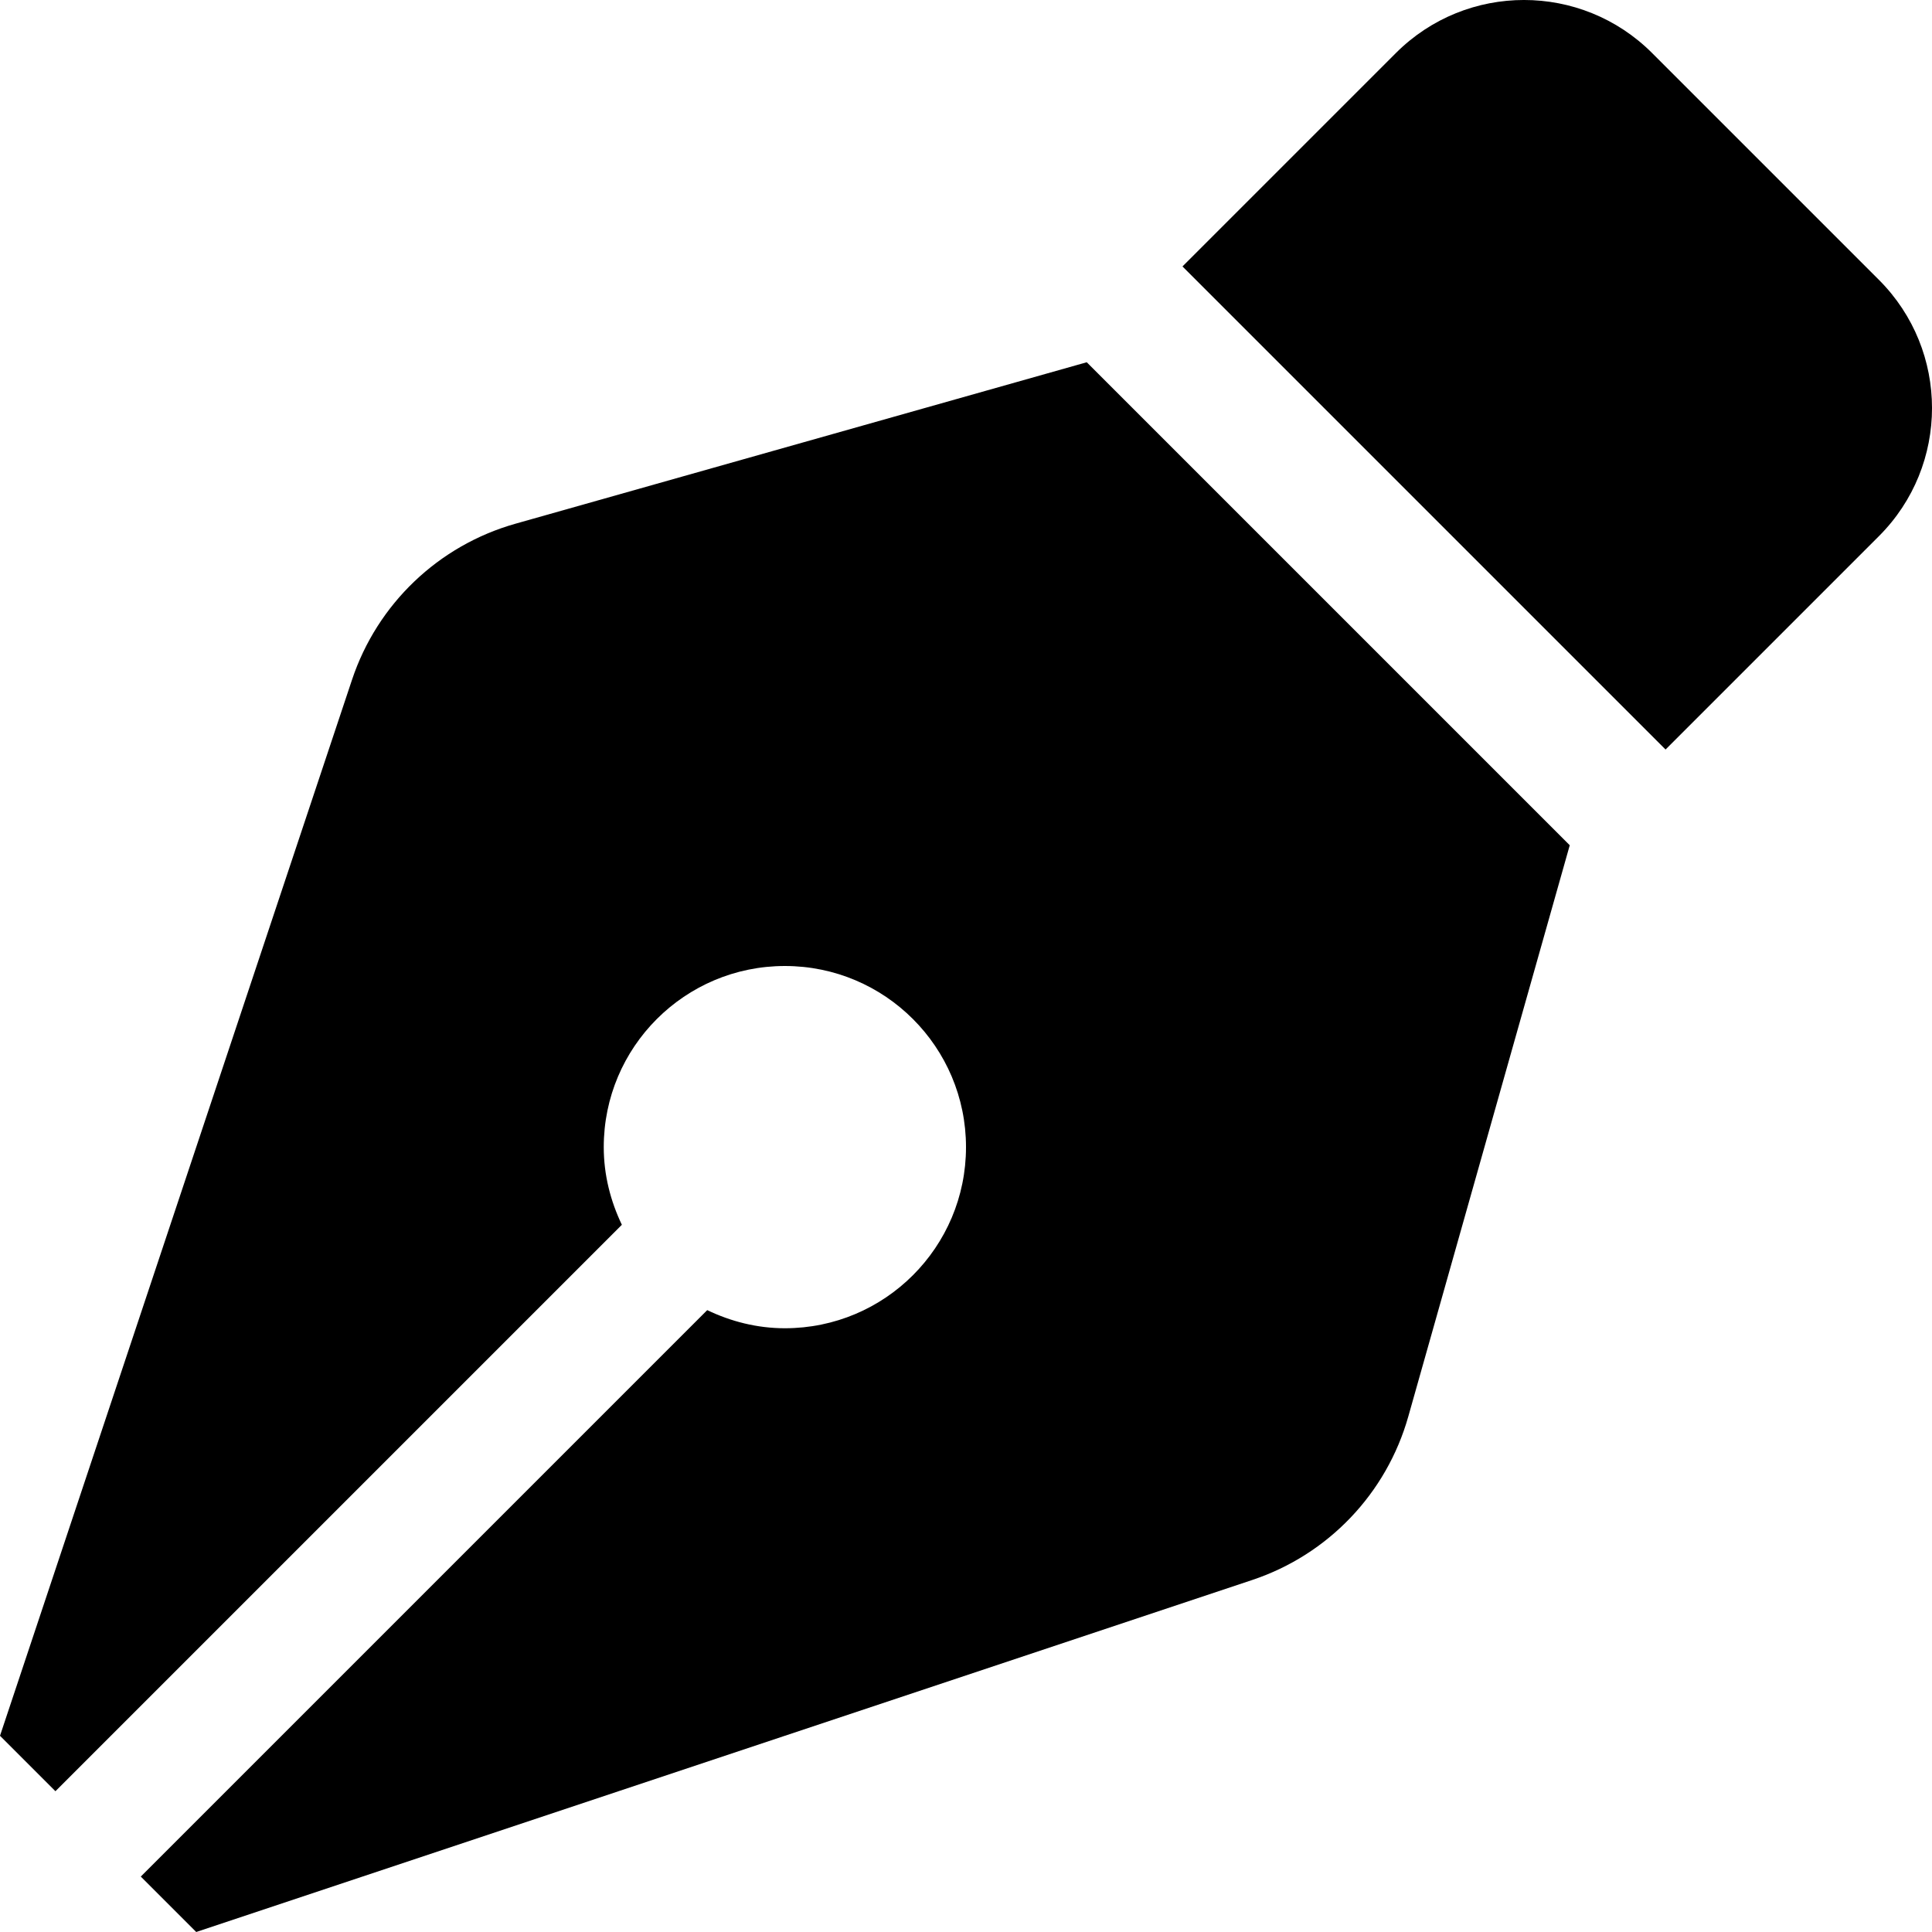
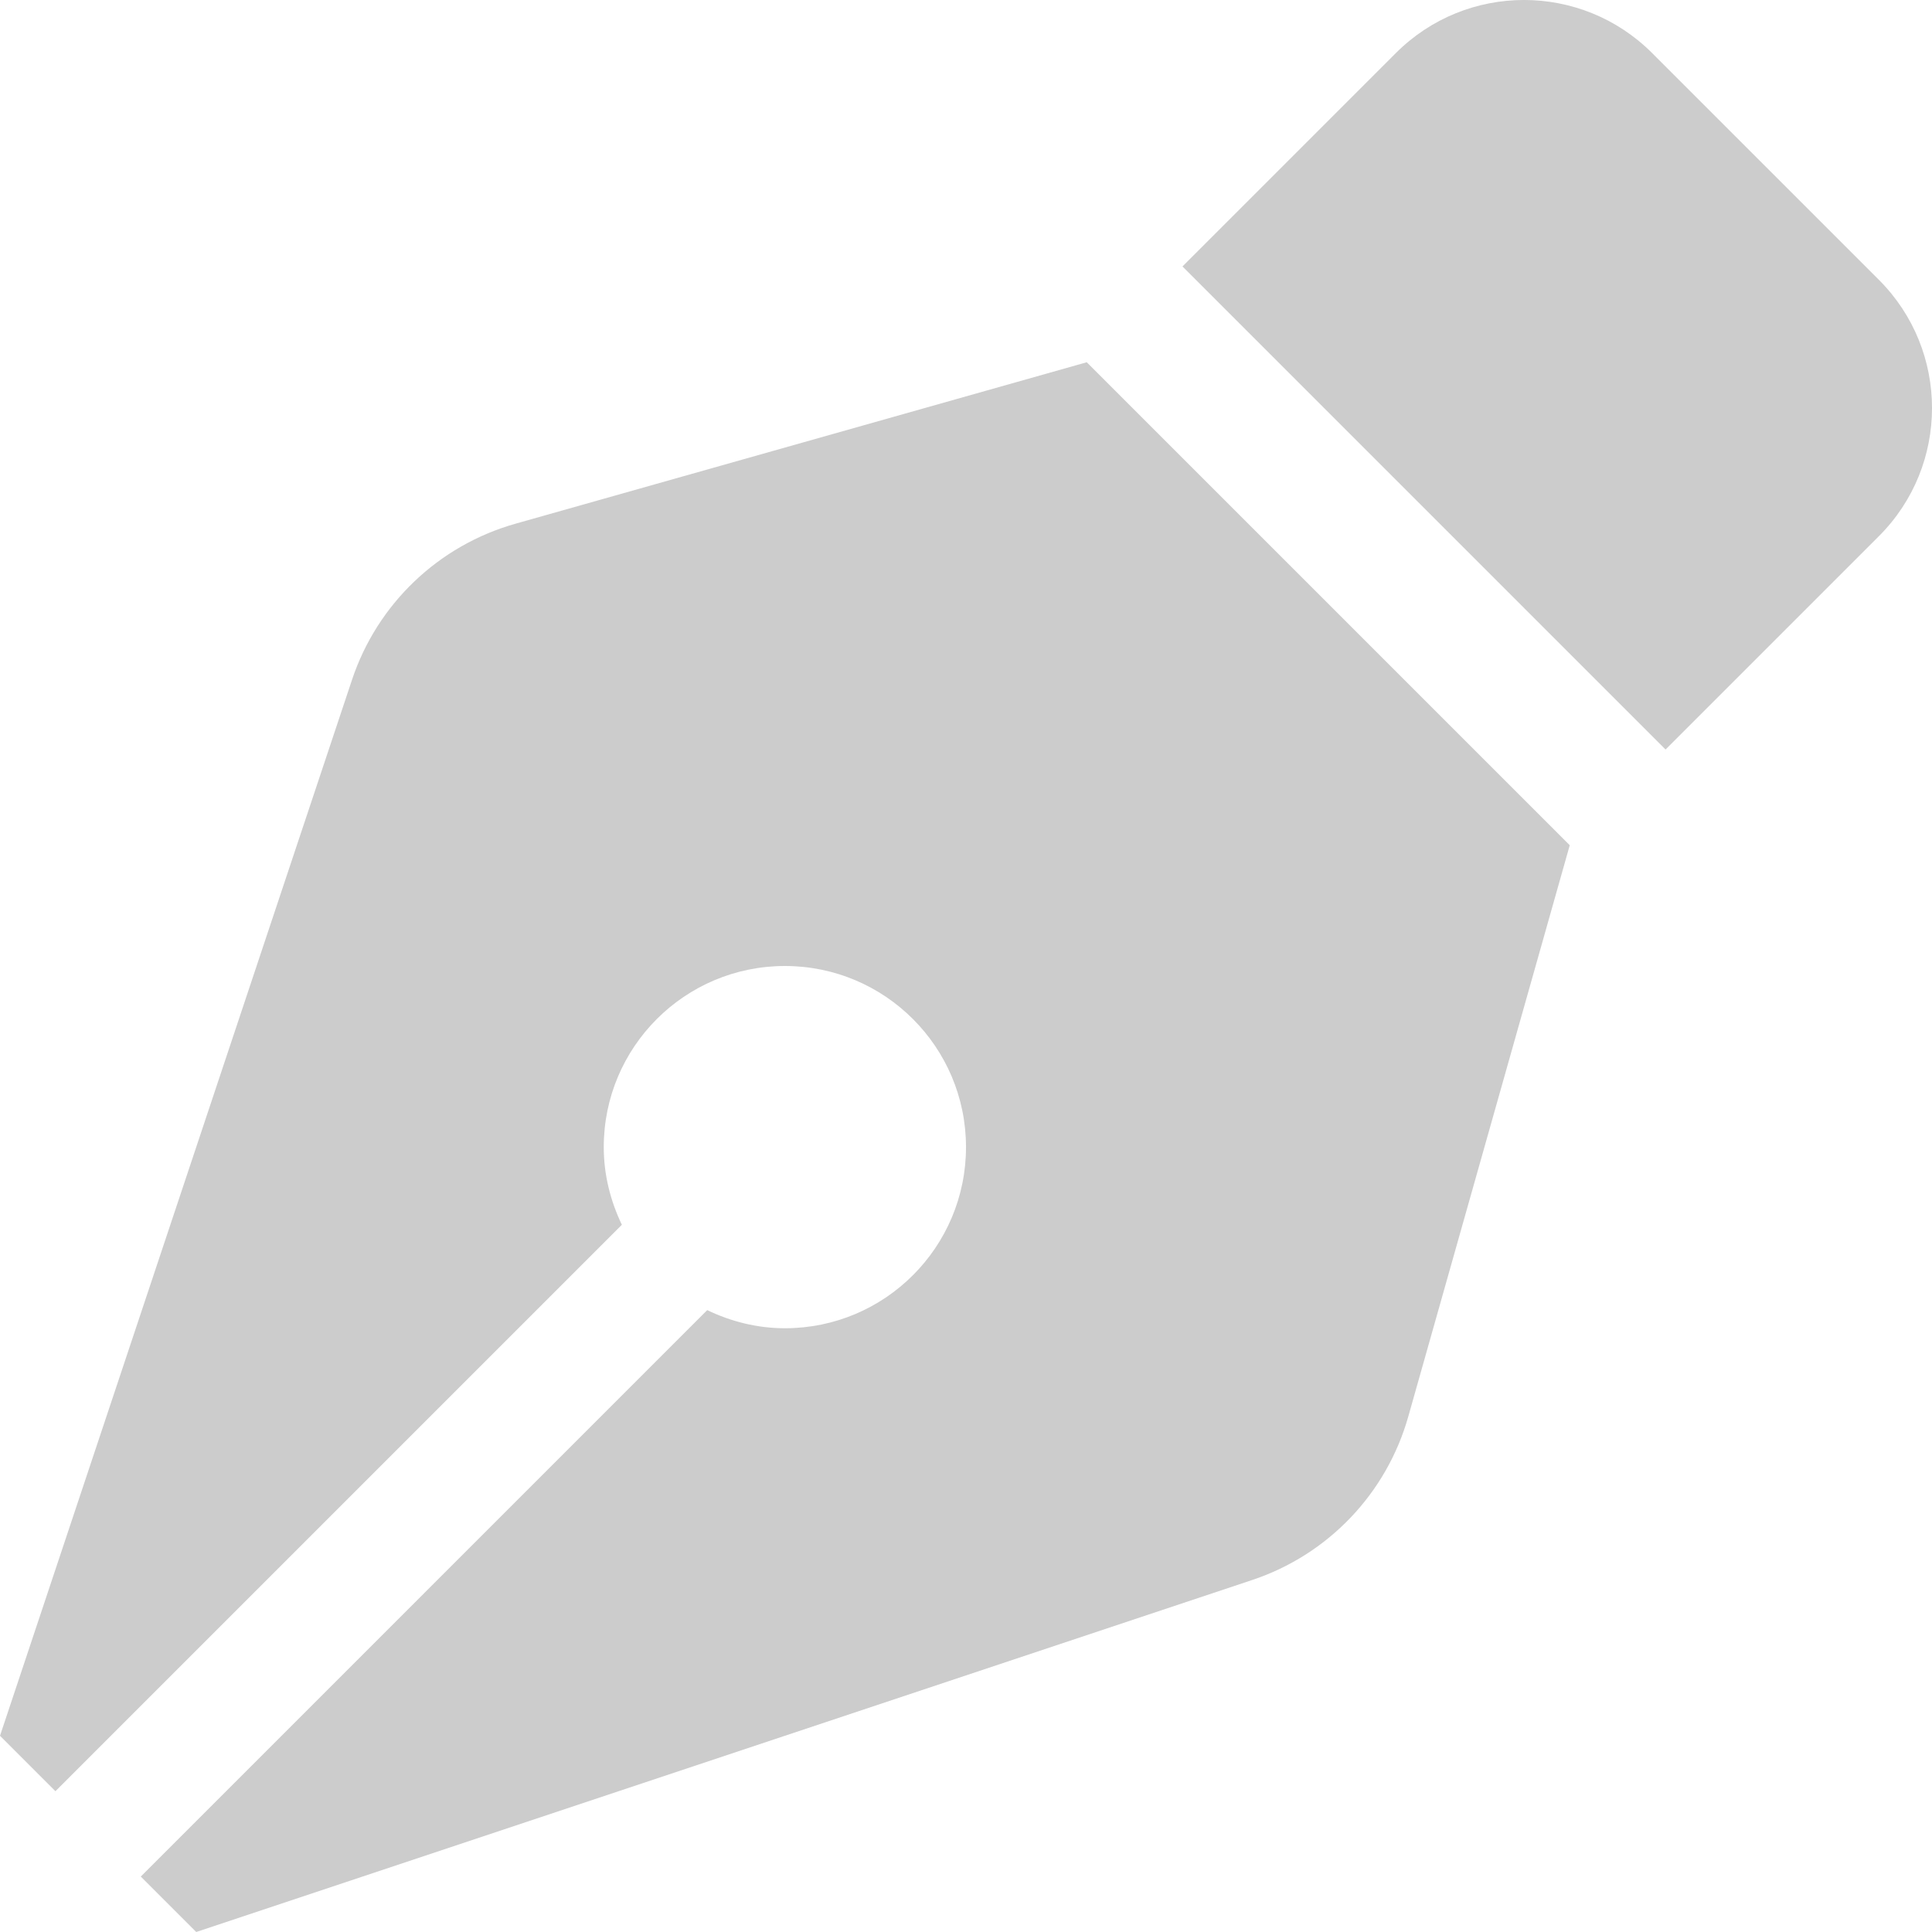
<svg xmlns="http://www.w3.org/2000/svg" aria-hidden="true" data-prefix="fas" data-icon="pen-nib" class="svg-inline--fa fa-pen-nib fa-w-16" role="img" viewBox="0 0 512 512">
-   <path fill="currentColor" d="M136.6 138.79a64.003 64.003 0 0 0-43.31 41.35L0 460l14.69 14.69L164.8 324.58c-2.99-6.26-4.8-13.18-4.8-20.58 0-26.51 21.49-48 48-48s48 21.49 48 48-21.49 48-48 48c-7.4 0-14.32-1.81-20.58-4.8L37.31 497.31 52 512l279.86-93.29a64.003 64.003 0 0 0 41.35-43.31L416 224 288 96l-151.4 42.79zm361.34-64.62l-60.11-60.11c-18.75-18.75-49.16-18.75-67.91 0l-56.55 56.55 128.02 128.02 56.55-56.55c18.75-18.75 18.75-49.15 0-67.91z" />
+   <path fill="#ccc" d="M136.6 138.79a64.003 64.003 0 0 0-43.31 41.35L0 460l14.69 14.69L164.8 324.58c-2.99-6.26-4.8-13.18-4.8-20.58 0-26.51 21.49-48 48-48s48 21.49 48 48-21.49 48-48 48c-7.4 0-14.32-1.81-20.58-4.8L37.31 497.31 52 512l279.86-93.29a64.003 64.003 0 0 0 41.35-43.31L416 224 288 96l-151.4 42.79zm361.34-64.62l-60.11-60.11c-18.75-18.75-49.16-18.75-67.91 0l-56.55 56.55 128.02 128.02 56.55-56.55c18.75-18.75 18.75-49.15 0-67.91z" />
</svg>
